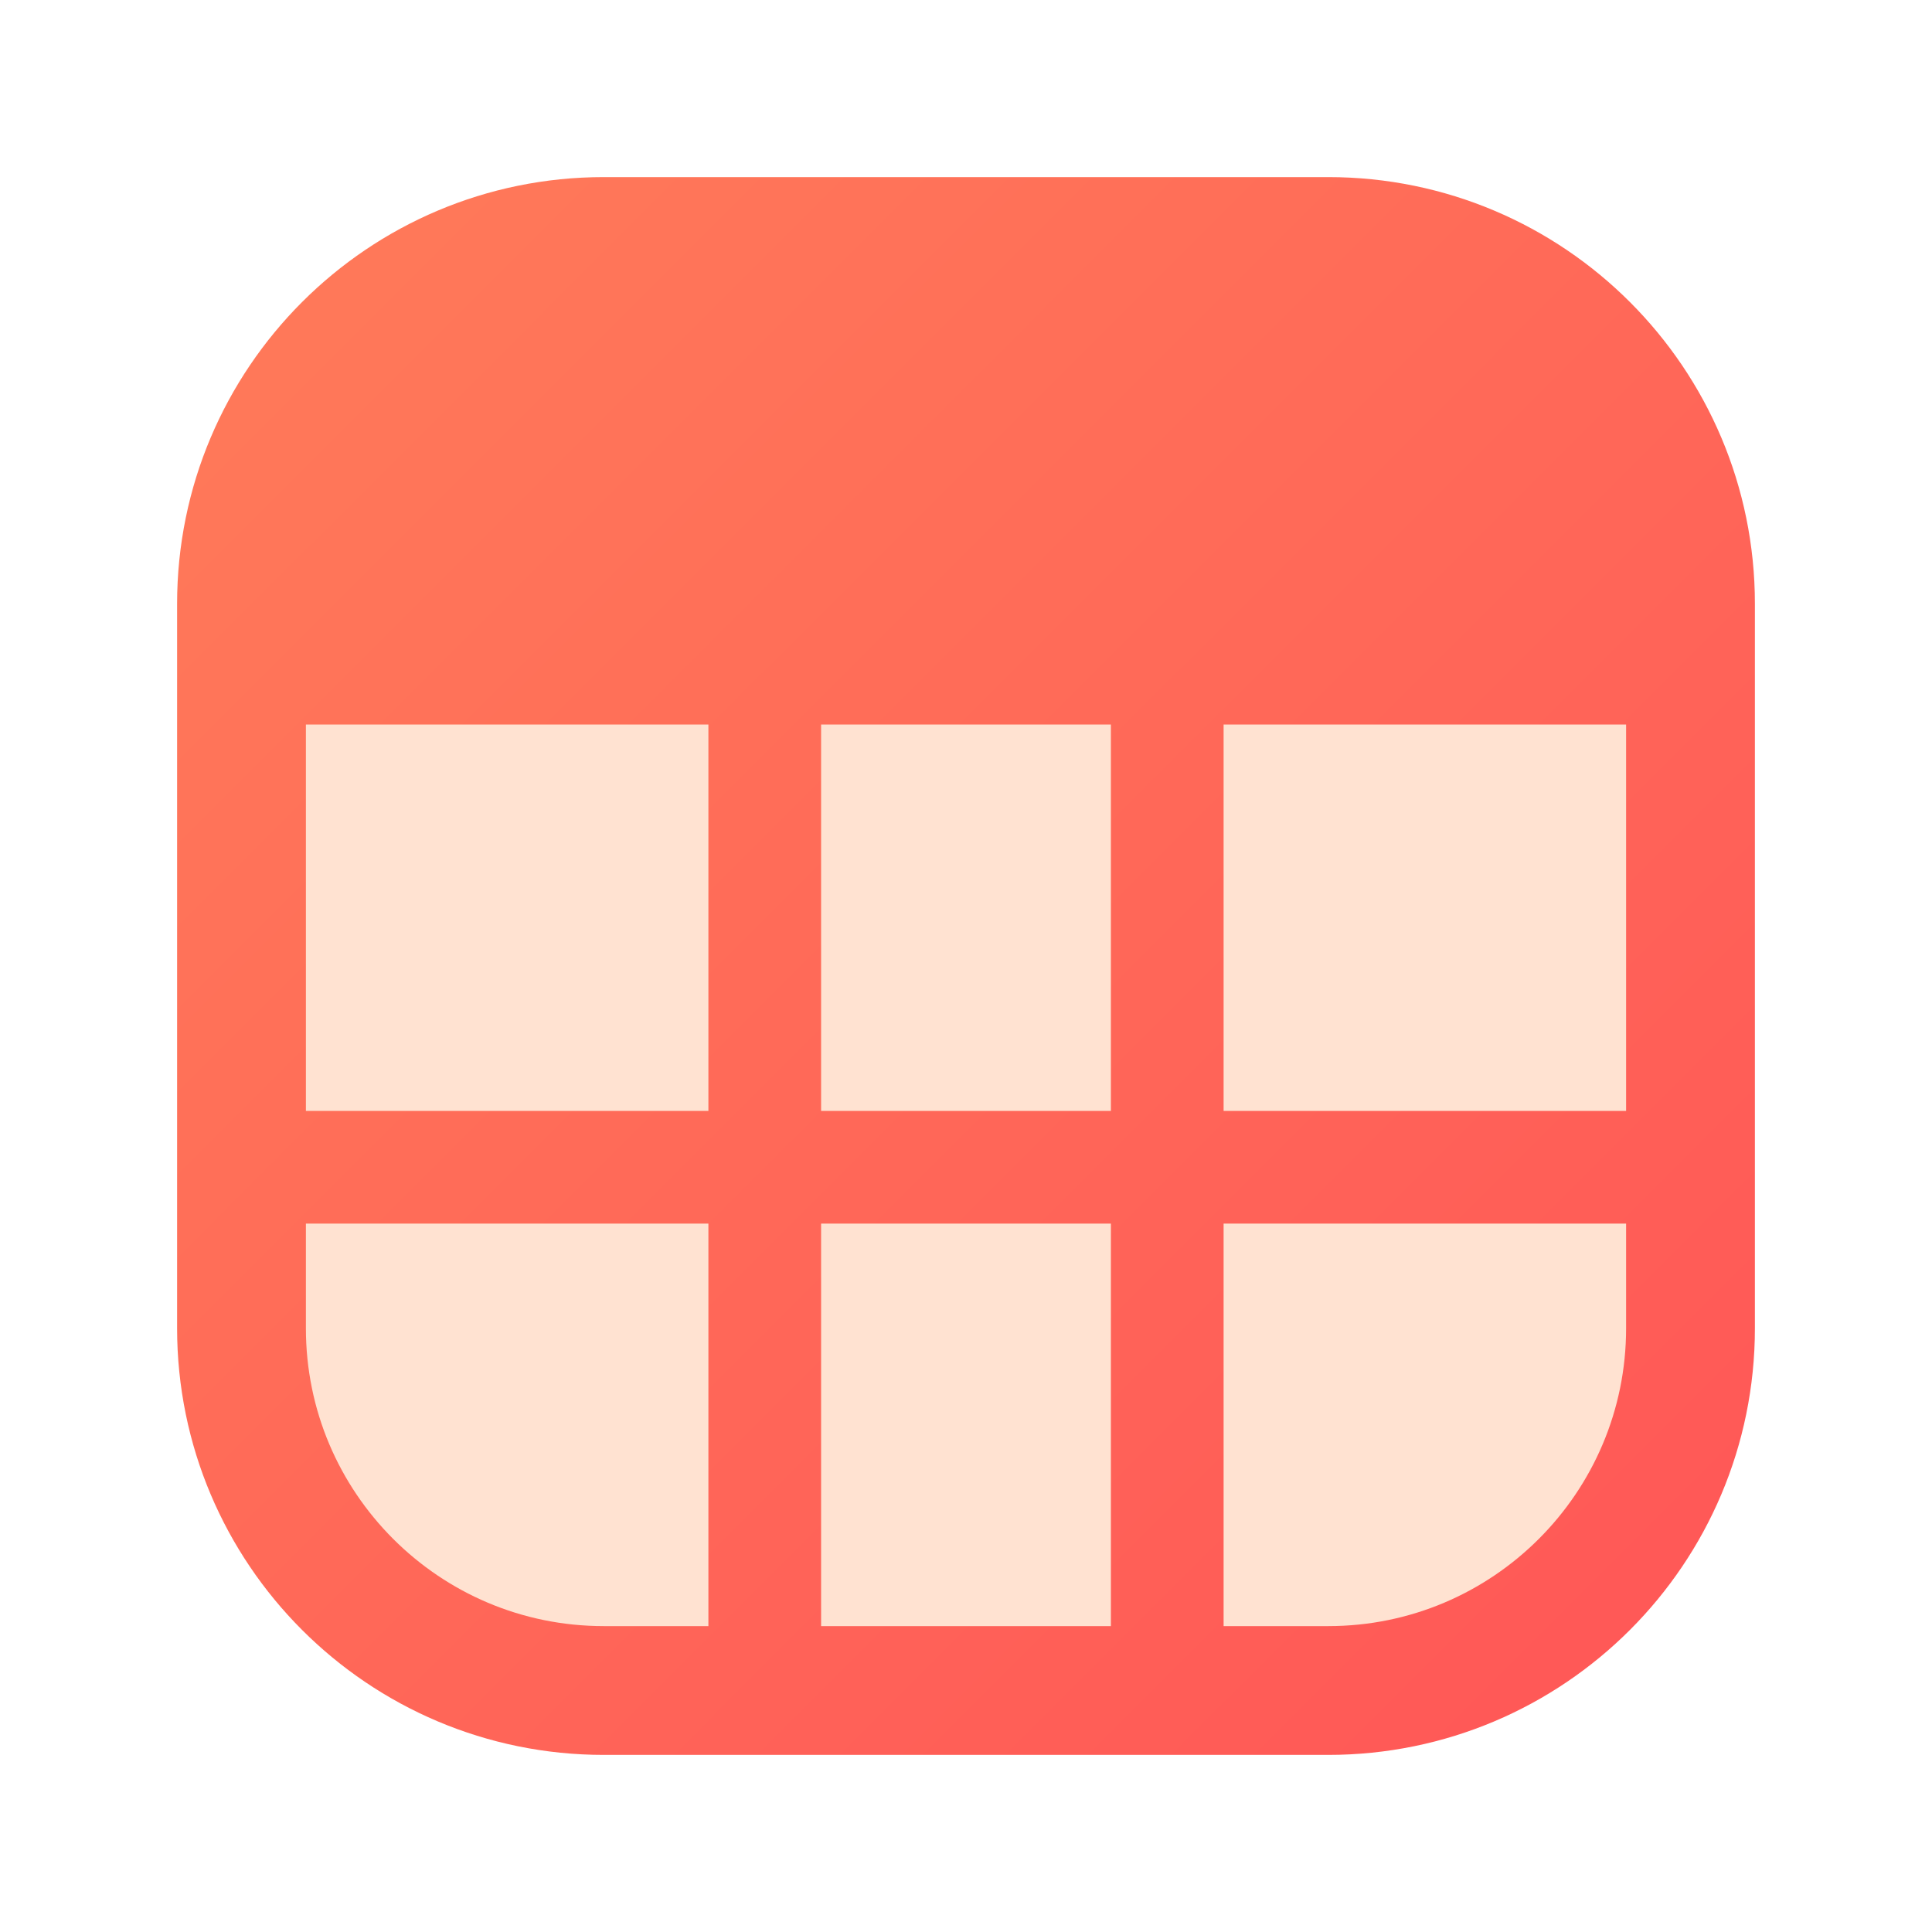
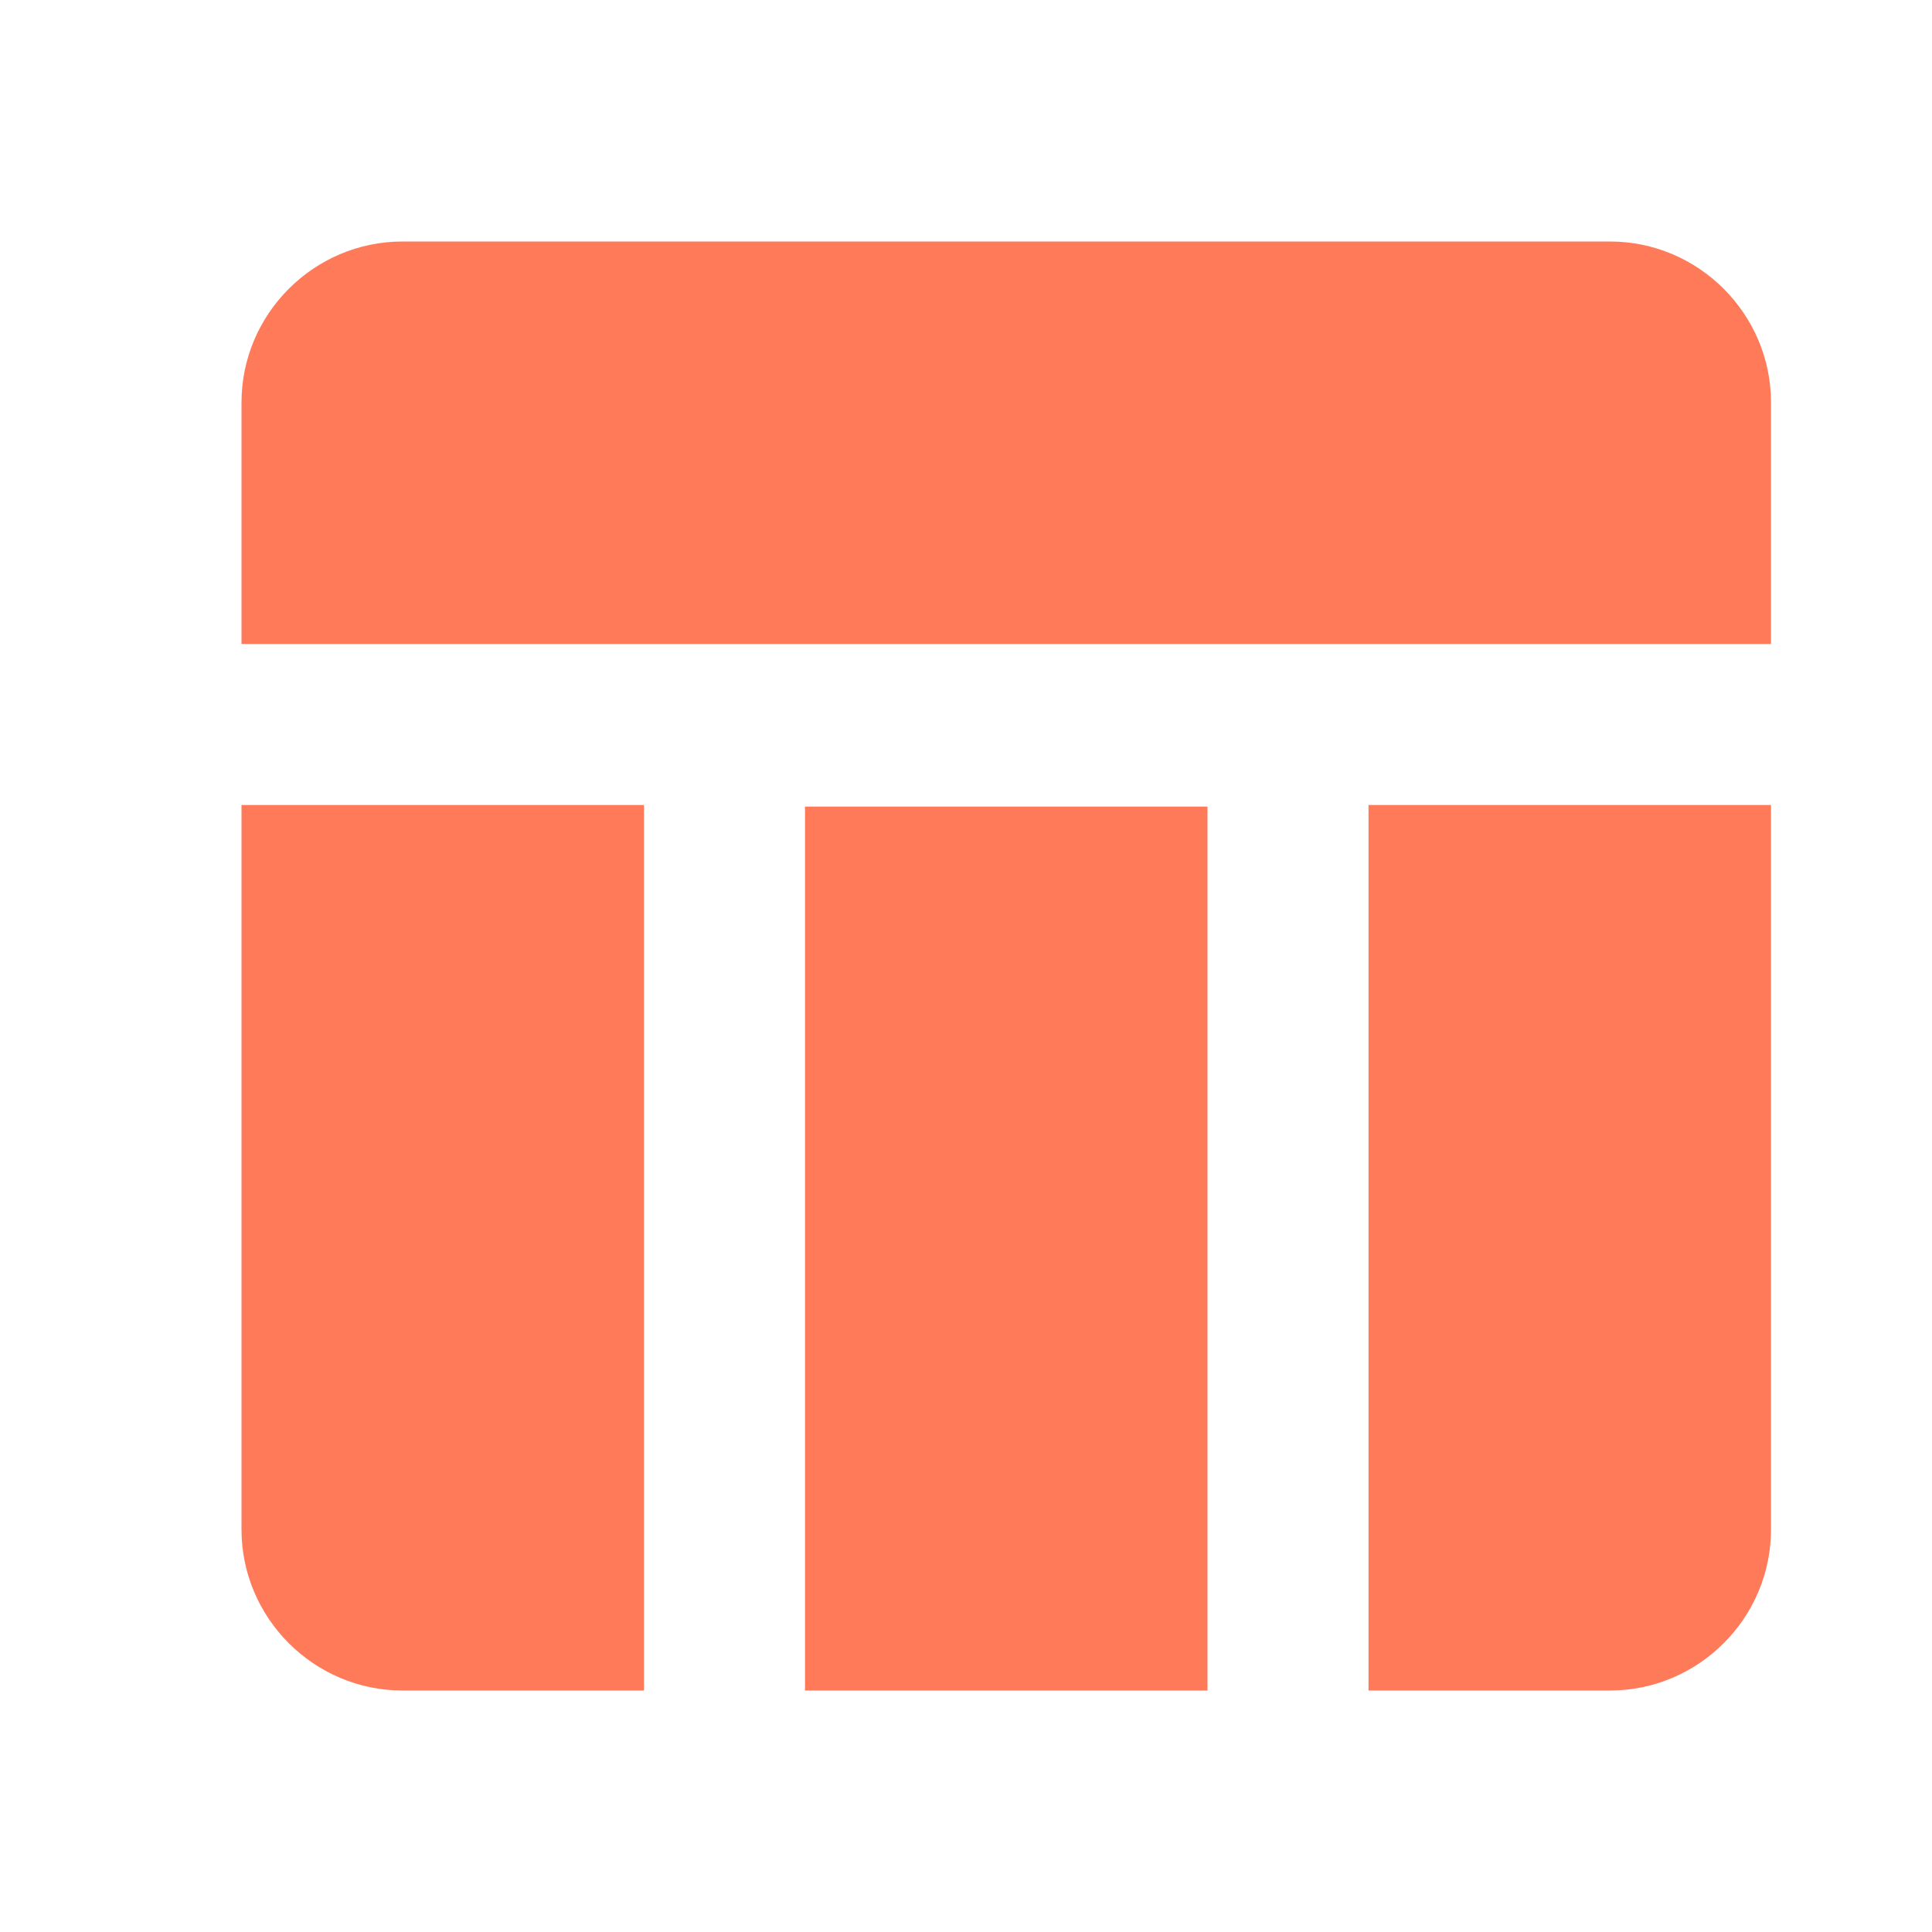
- <svg xmlns="http://www.w3.org/2000/svg" viewBox="0 0 24 24" width="24" height="24" fill="none">
-   <defs>
-     <linearGradient id="g" x1="3" y1="3" x2="21" y2="21" gradientUnits="userSpaceOnUse">
-       <stop stop-color="#ff7a59" />
-       <stop offset="1" stop-color="#ff5757" />
-     </linearGradient>
-   </defs>
-   <rect x="3" y="3" width="18" height="18" rx="4.5" fill="#ffe2d1" />
-   <path d="M3 7.5A4.5 4.5 0 0 1 7.5 3h9A4.5 4.5 0 0 1 21 7.5V9H3V7.5Z" fill="url(#g)" />
-   <rect x="3" y="3" width="18" height="18" rx="4.5" stroke="url(#g)" stroke-width="1.6" />
-   <path d="M9.5 9v12M14.5 9v12M3 14.5h18" stroke="url(#g)" stroke-width="1.4" stroke-linecap="round" />
+ <svg xmlns="http://www.w3.org/2000/svg" viewBox="0 0 24 24" width="24" height="24" fill="#ff7a59">
+   <path d="M10 10.02h5V21h-5zM17 21h3c1.1 0 2-.9 2-2v-9h-5v11zm3-18H5c-1.1 0-2 .9-2 2v3h19V5c0-1.1-.9-2-2-2zM3 19c0 1.1.9 2 2 2h3V10H3v9z" />
</svg>
